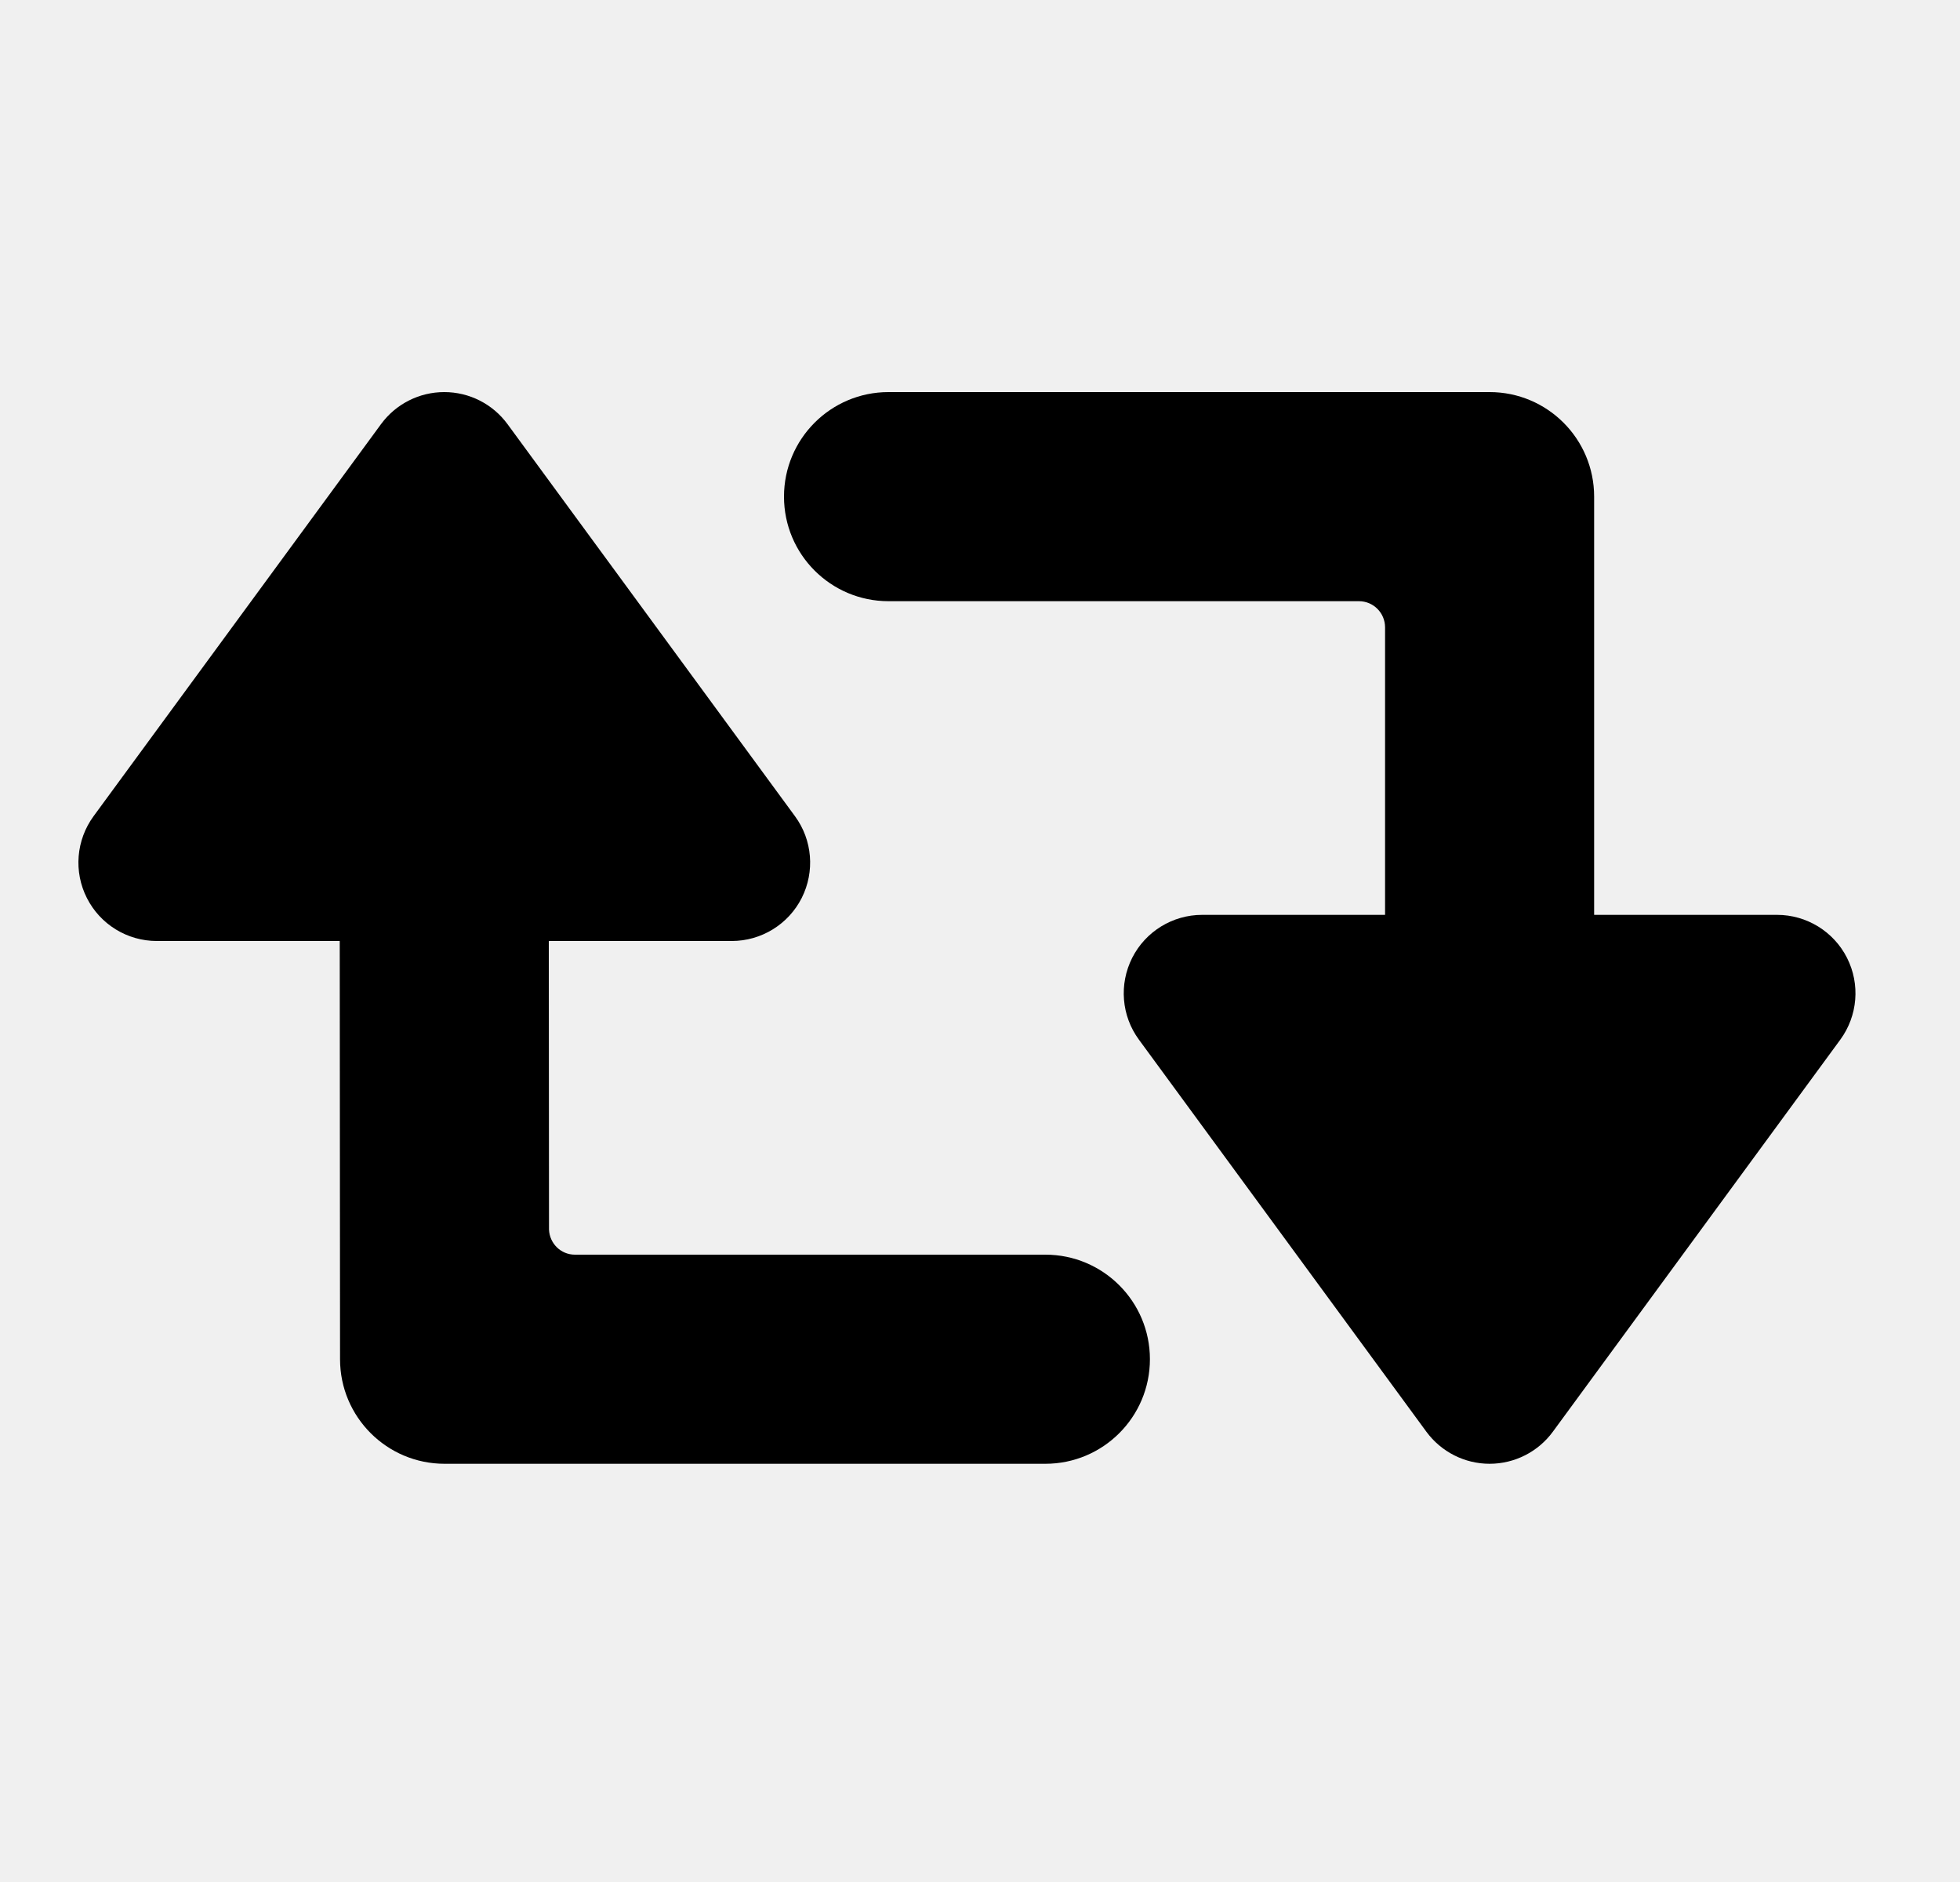
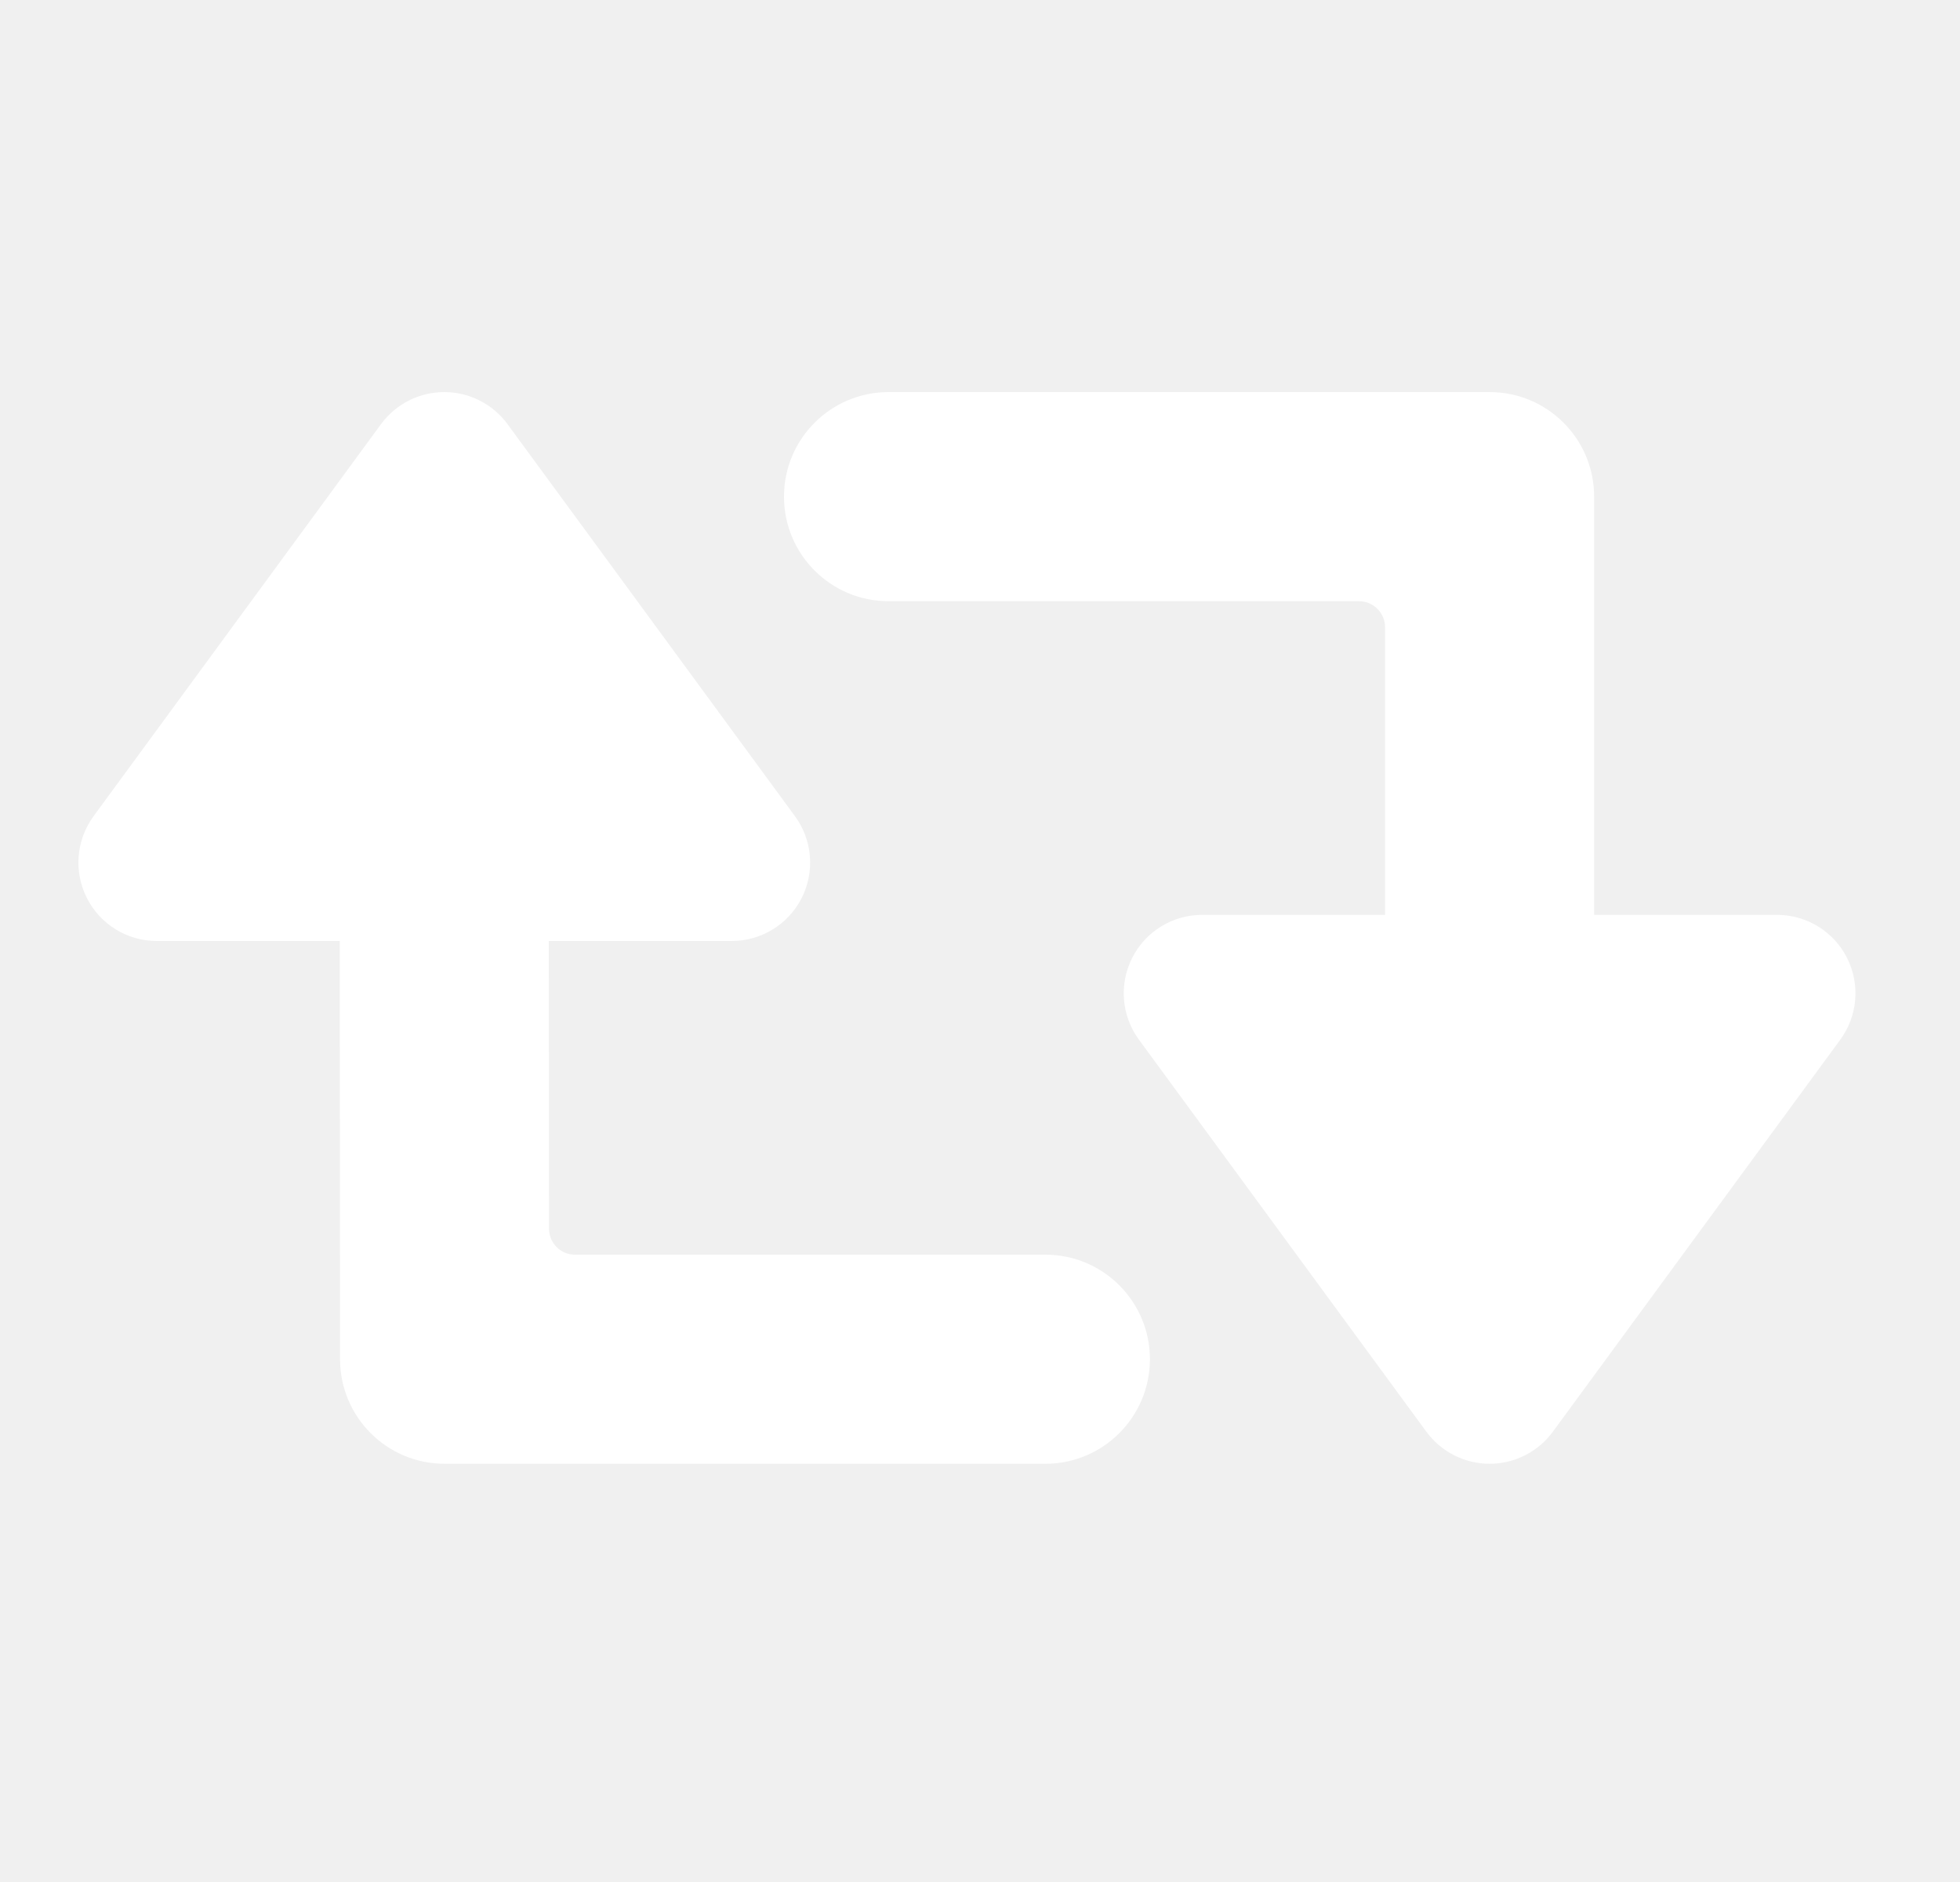
<svg xmlns="http://www.w3.org/2000/svg" viewBox="0 0 75 72">
-   <path d="M70.676 36.644C70.166 35.636 69.13 35 68 35h-7V19c0-2.21-1.79-4-4-4H34c-2.21 0-4 1.79-4 4s1.79 4 4 4h18c.552 0 .998.446 1 .998V35h-7c-1.13 0-2.165.636-2.676 1.644-.51 1.01-.412 2.22.257 3.13l11 15C55.148 55.545 56.046 56 57 56s1.855-.455 2.42-1.226l11-15c.668-.912.767-2.122.256-3.13zM40 48H22c-.54 0-.97-.427-.992-.96L21 36h7c1.13 0 2.166-.636 2.677-1.644.51-1.01.412-2.22-.257-3.13l-11-15C18.854 15.455 17.956 15 17 15s-1.854.455-2.42 1.226l-11 15c-.667.912-.767 2.122-.255 3.13C3.835 35.365 4.87 36 6 36h7l.012 16.003c.002 2.208 1.792 3.997 4 3.997h22.99c2.208 0 4-1.79 4-4s-1.792-4-4-4z" />
+   <path style="fill:#ffffff" d="M70.676 36.644C70.166 35.636 69.13 35 68 35h-7V19c0-2.21-1.79-4-4-4H34c-2.21 0-4 1.79-4 4s1.79 4 4 4h18c.552 0 .998.446 1 .998V35h-7c-1.13 0-2.165.636-2.676 1.644-.51 1.01-.412 2.22.257 3.13l11 15C55.148 55.545 56.046 56 57 56s1.855-.455 2.42-1.226l11-15c.668-.912.767-2.122.256-3.13zM40 48H22c-.54 0-.97-.427-.992-.96L21 36h7c1.13 0 2.166-.636 2.677-1.644.51-1.01.412-2.22-.257-3.13l-11-15C18.854 15.455 17.956 15 17 15s-1.854.455-2.42 1.226l-11 15c-.667.912-.767 2.122-.255 3.13C3.835 35.365 4.87 36 6 36h7l.012 16.003c.002 2.208 1.792 3.997 4 3.997h22.99c2.208 0 4-1.79 4-4s-1.792-4-4-4z" />
</svg>
